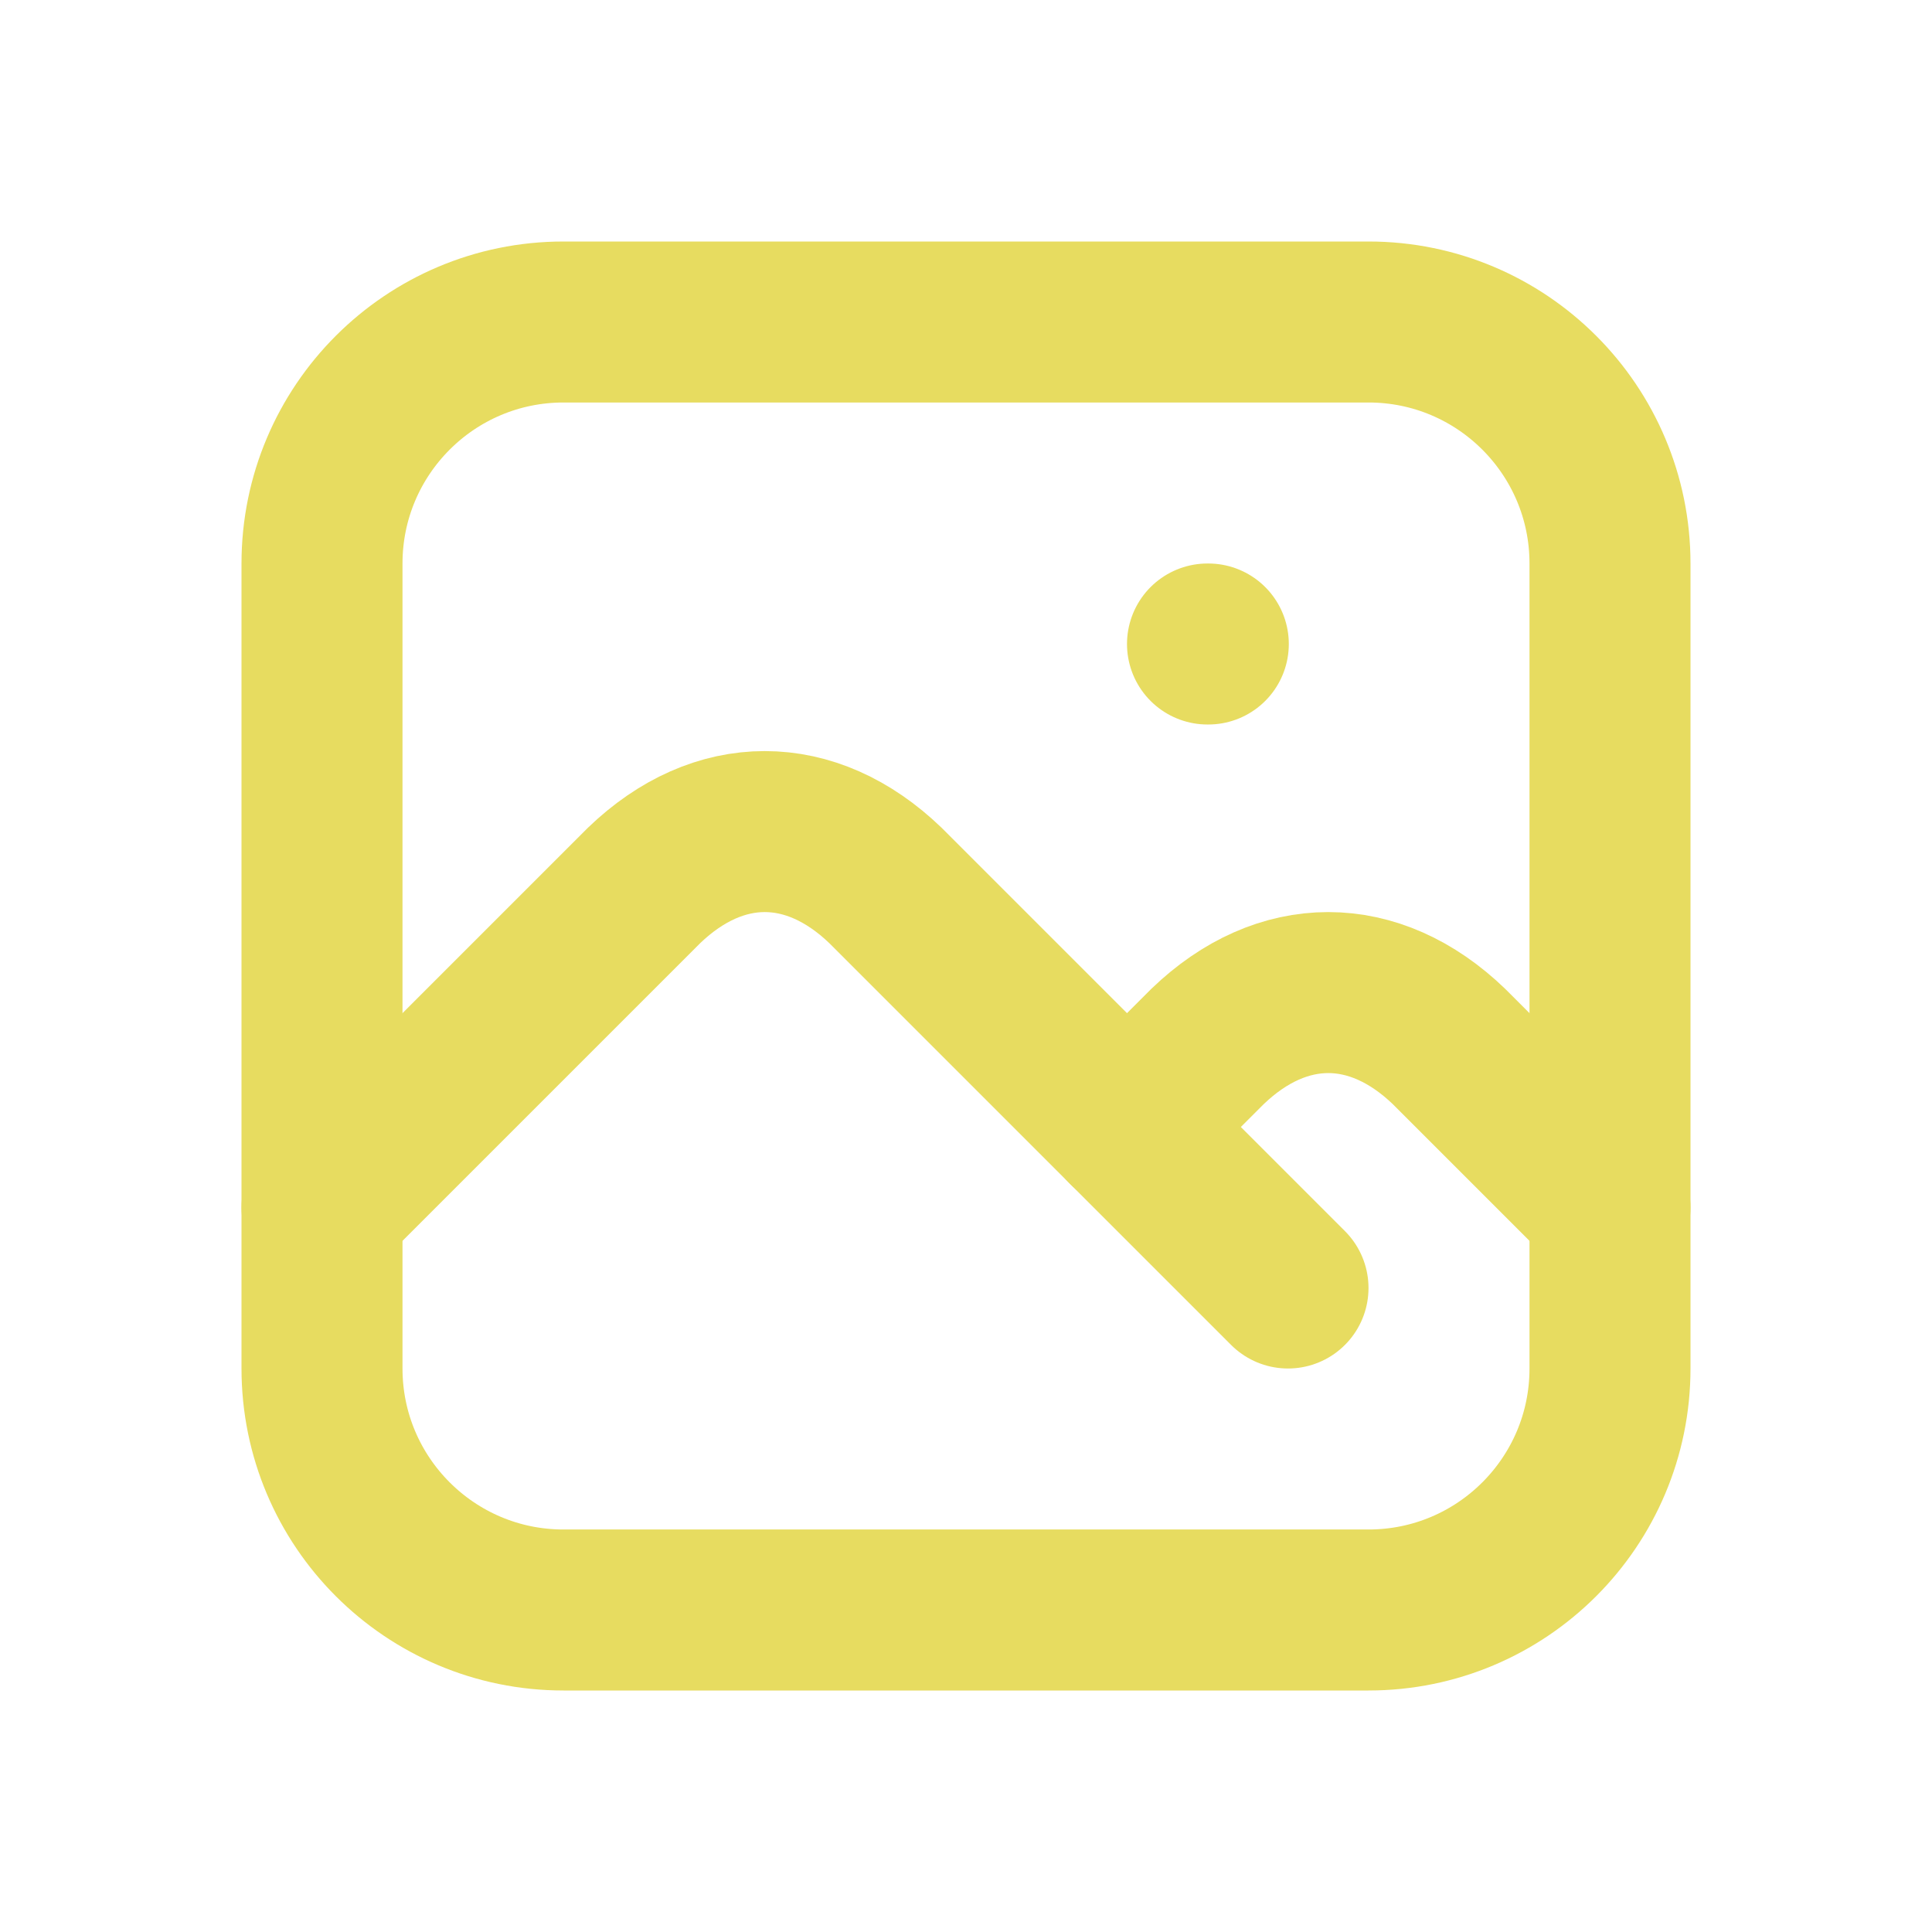
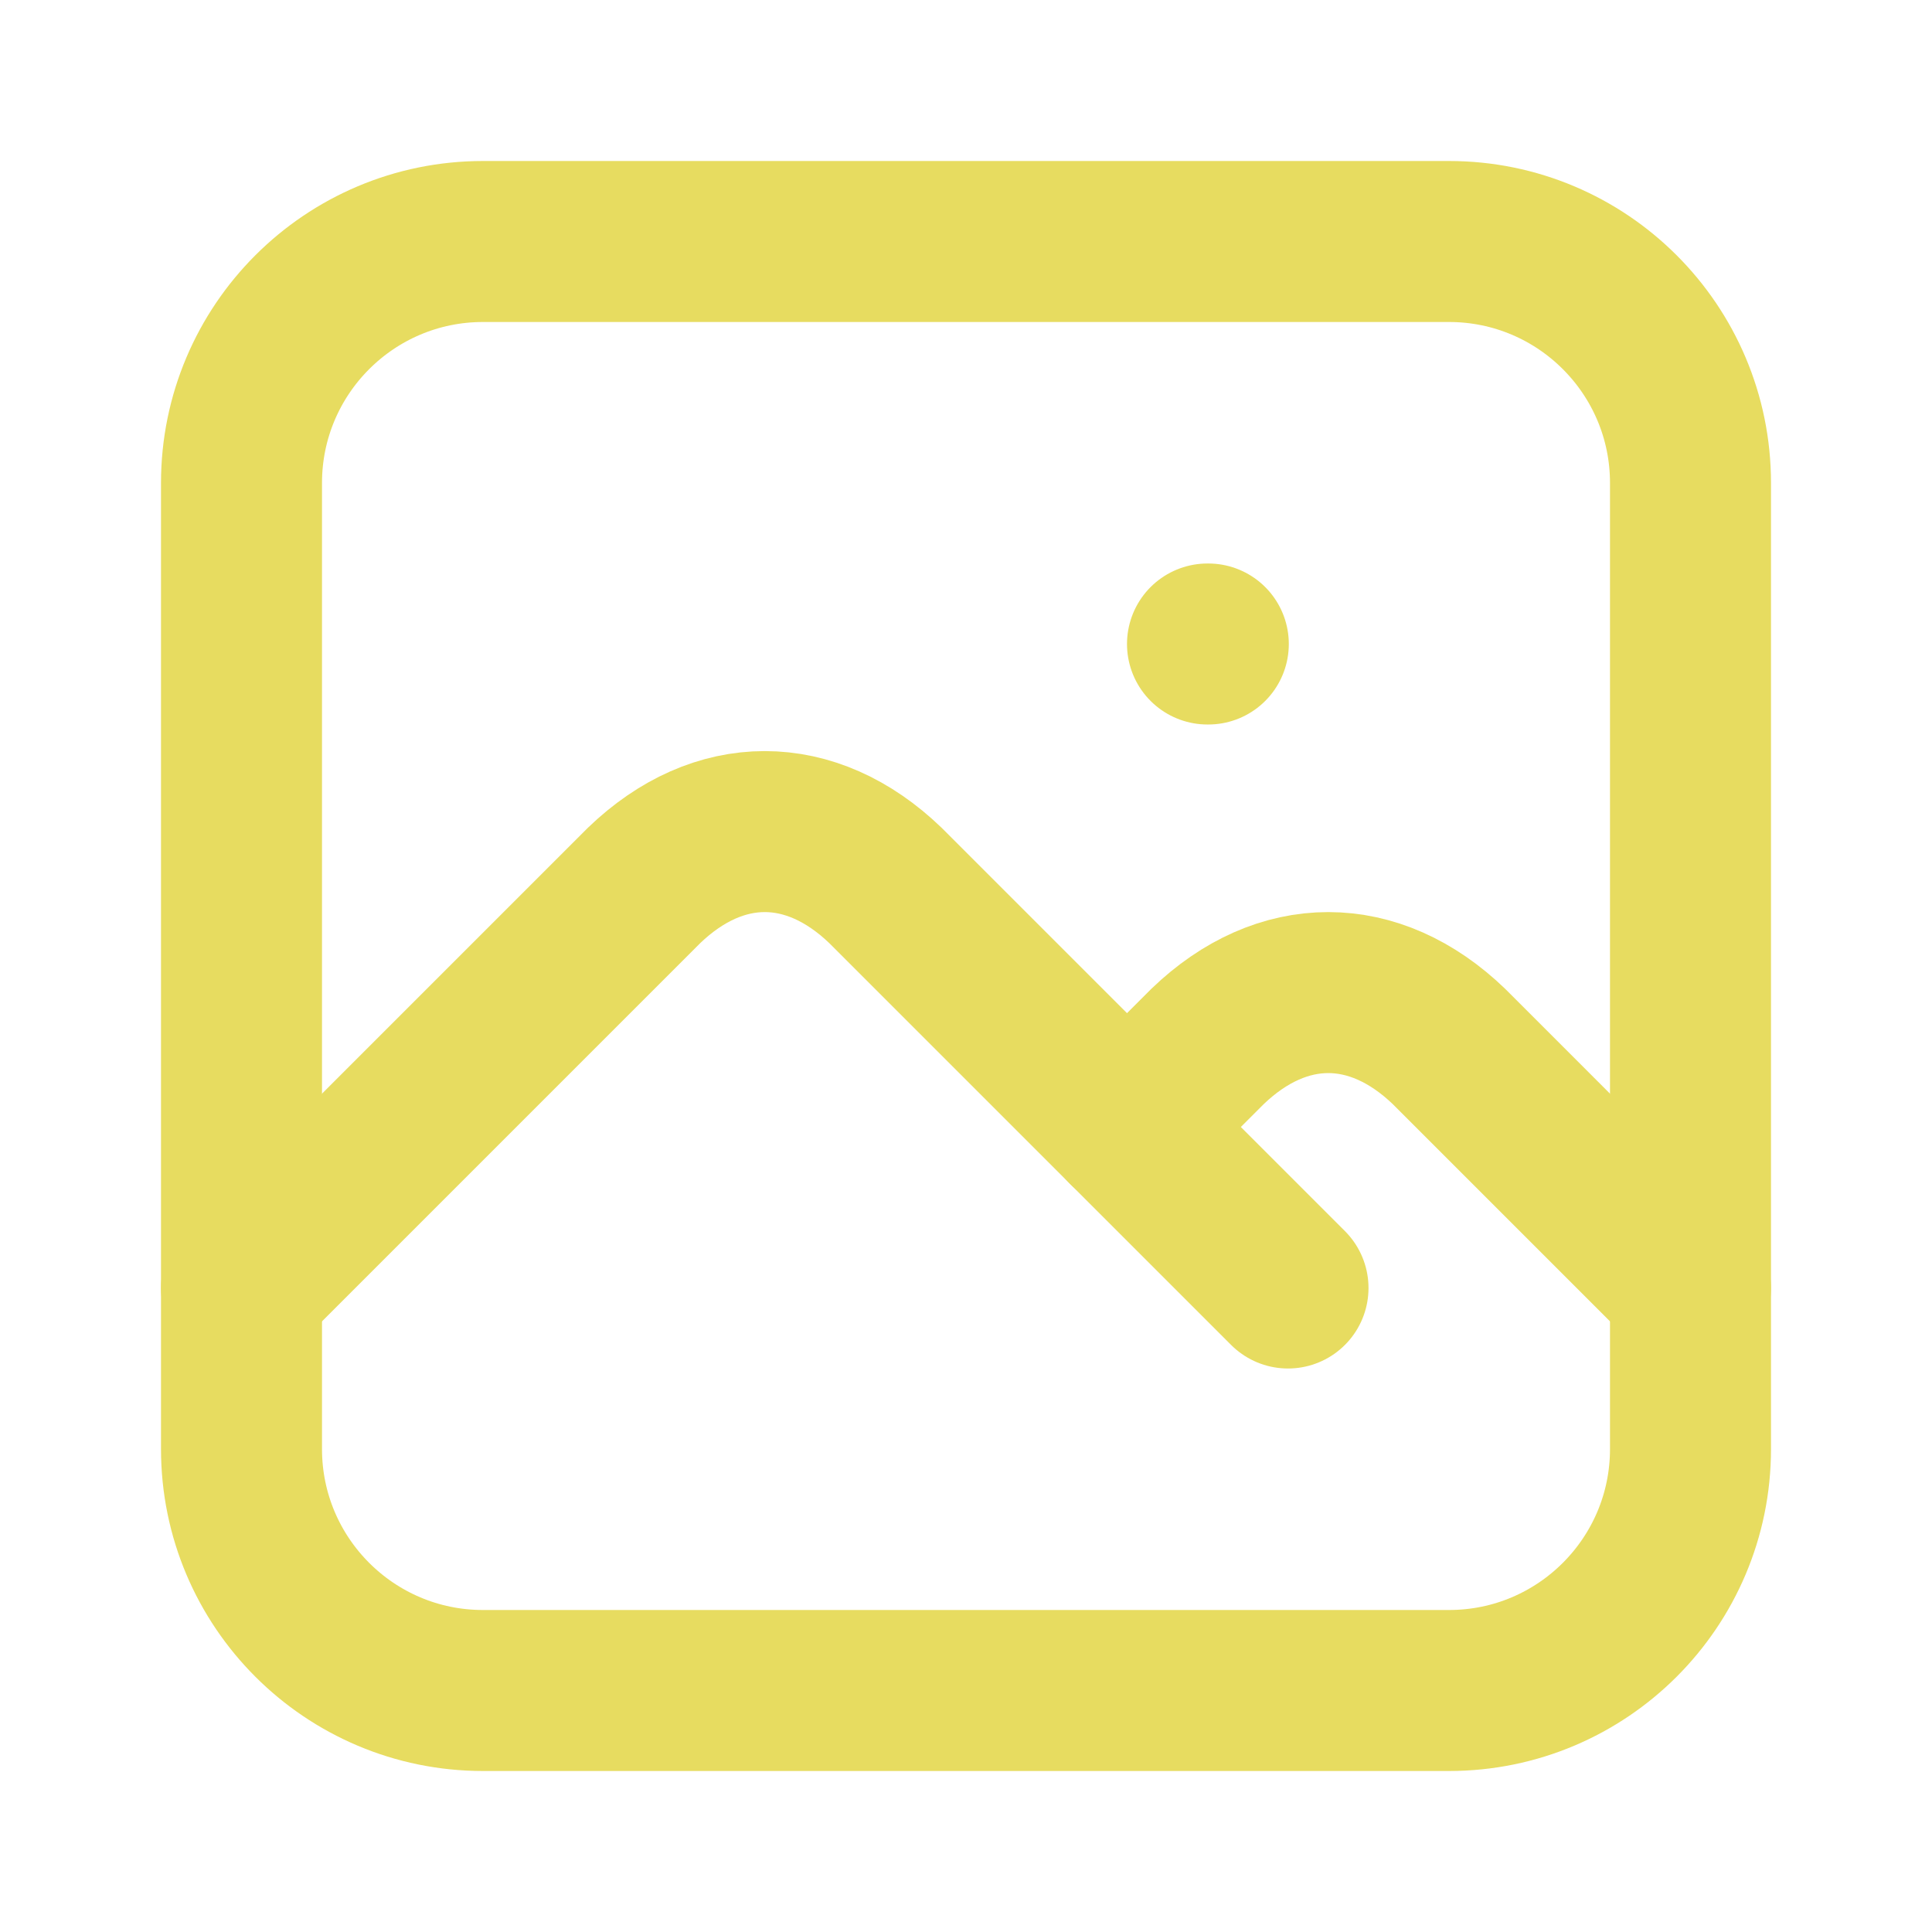
- <svg xmlns="http://www.w3.org/2000/svg" class="icon icon-tabler icon-tabler-photo" width="24" height="24" viewBox="0 0 24 24" stroke-width="2" stroke="#e7dc60" fill="none" stroke-linecap="round" stroke-linejoin="round">
+ <svg xmlns="http://www.w3.org/2000/svg" width="24" height="24" viewBox="0 0 24 24" fill="none" stroke="#e7dc60" stroke-width="2" stroke-linecap="round" stroke-linejoin="round" class="icon icon-tabler icons-tabler-outline icon-tabler-photo">
  <path stroke="none" d="M0 0h24v24H0z" fill="none" />
-   <line x1="15" y1="8" x2="15.01" y2="8" />
-   <rect x="4" y="4" width="16" height="16" rx="3" />
-   <path d="M4 15l4 -4a3 5 0 0 1 3 0l5 5" />
-   <path d="M14 14l1 -1a3 5 0 0 1 3 0l2 2" />
+   <path d="M15 8h.01" />
+   <path d="M3 6a3 3 0 0 1 3 -3h12a3 3 0 0 1 3 3v12a3 3 0 0 1 -3 3h-12a3 3 0 0 1 -3 -3v-12z" />
+   <path d="M3 16l5 -5c.928 -.893 2.072 -.893 3 0l5 5" />
+   <path d="M14 14l1 -1c.928 -.893 2.072 -.893 3 0l3 3" />
</svg>
